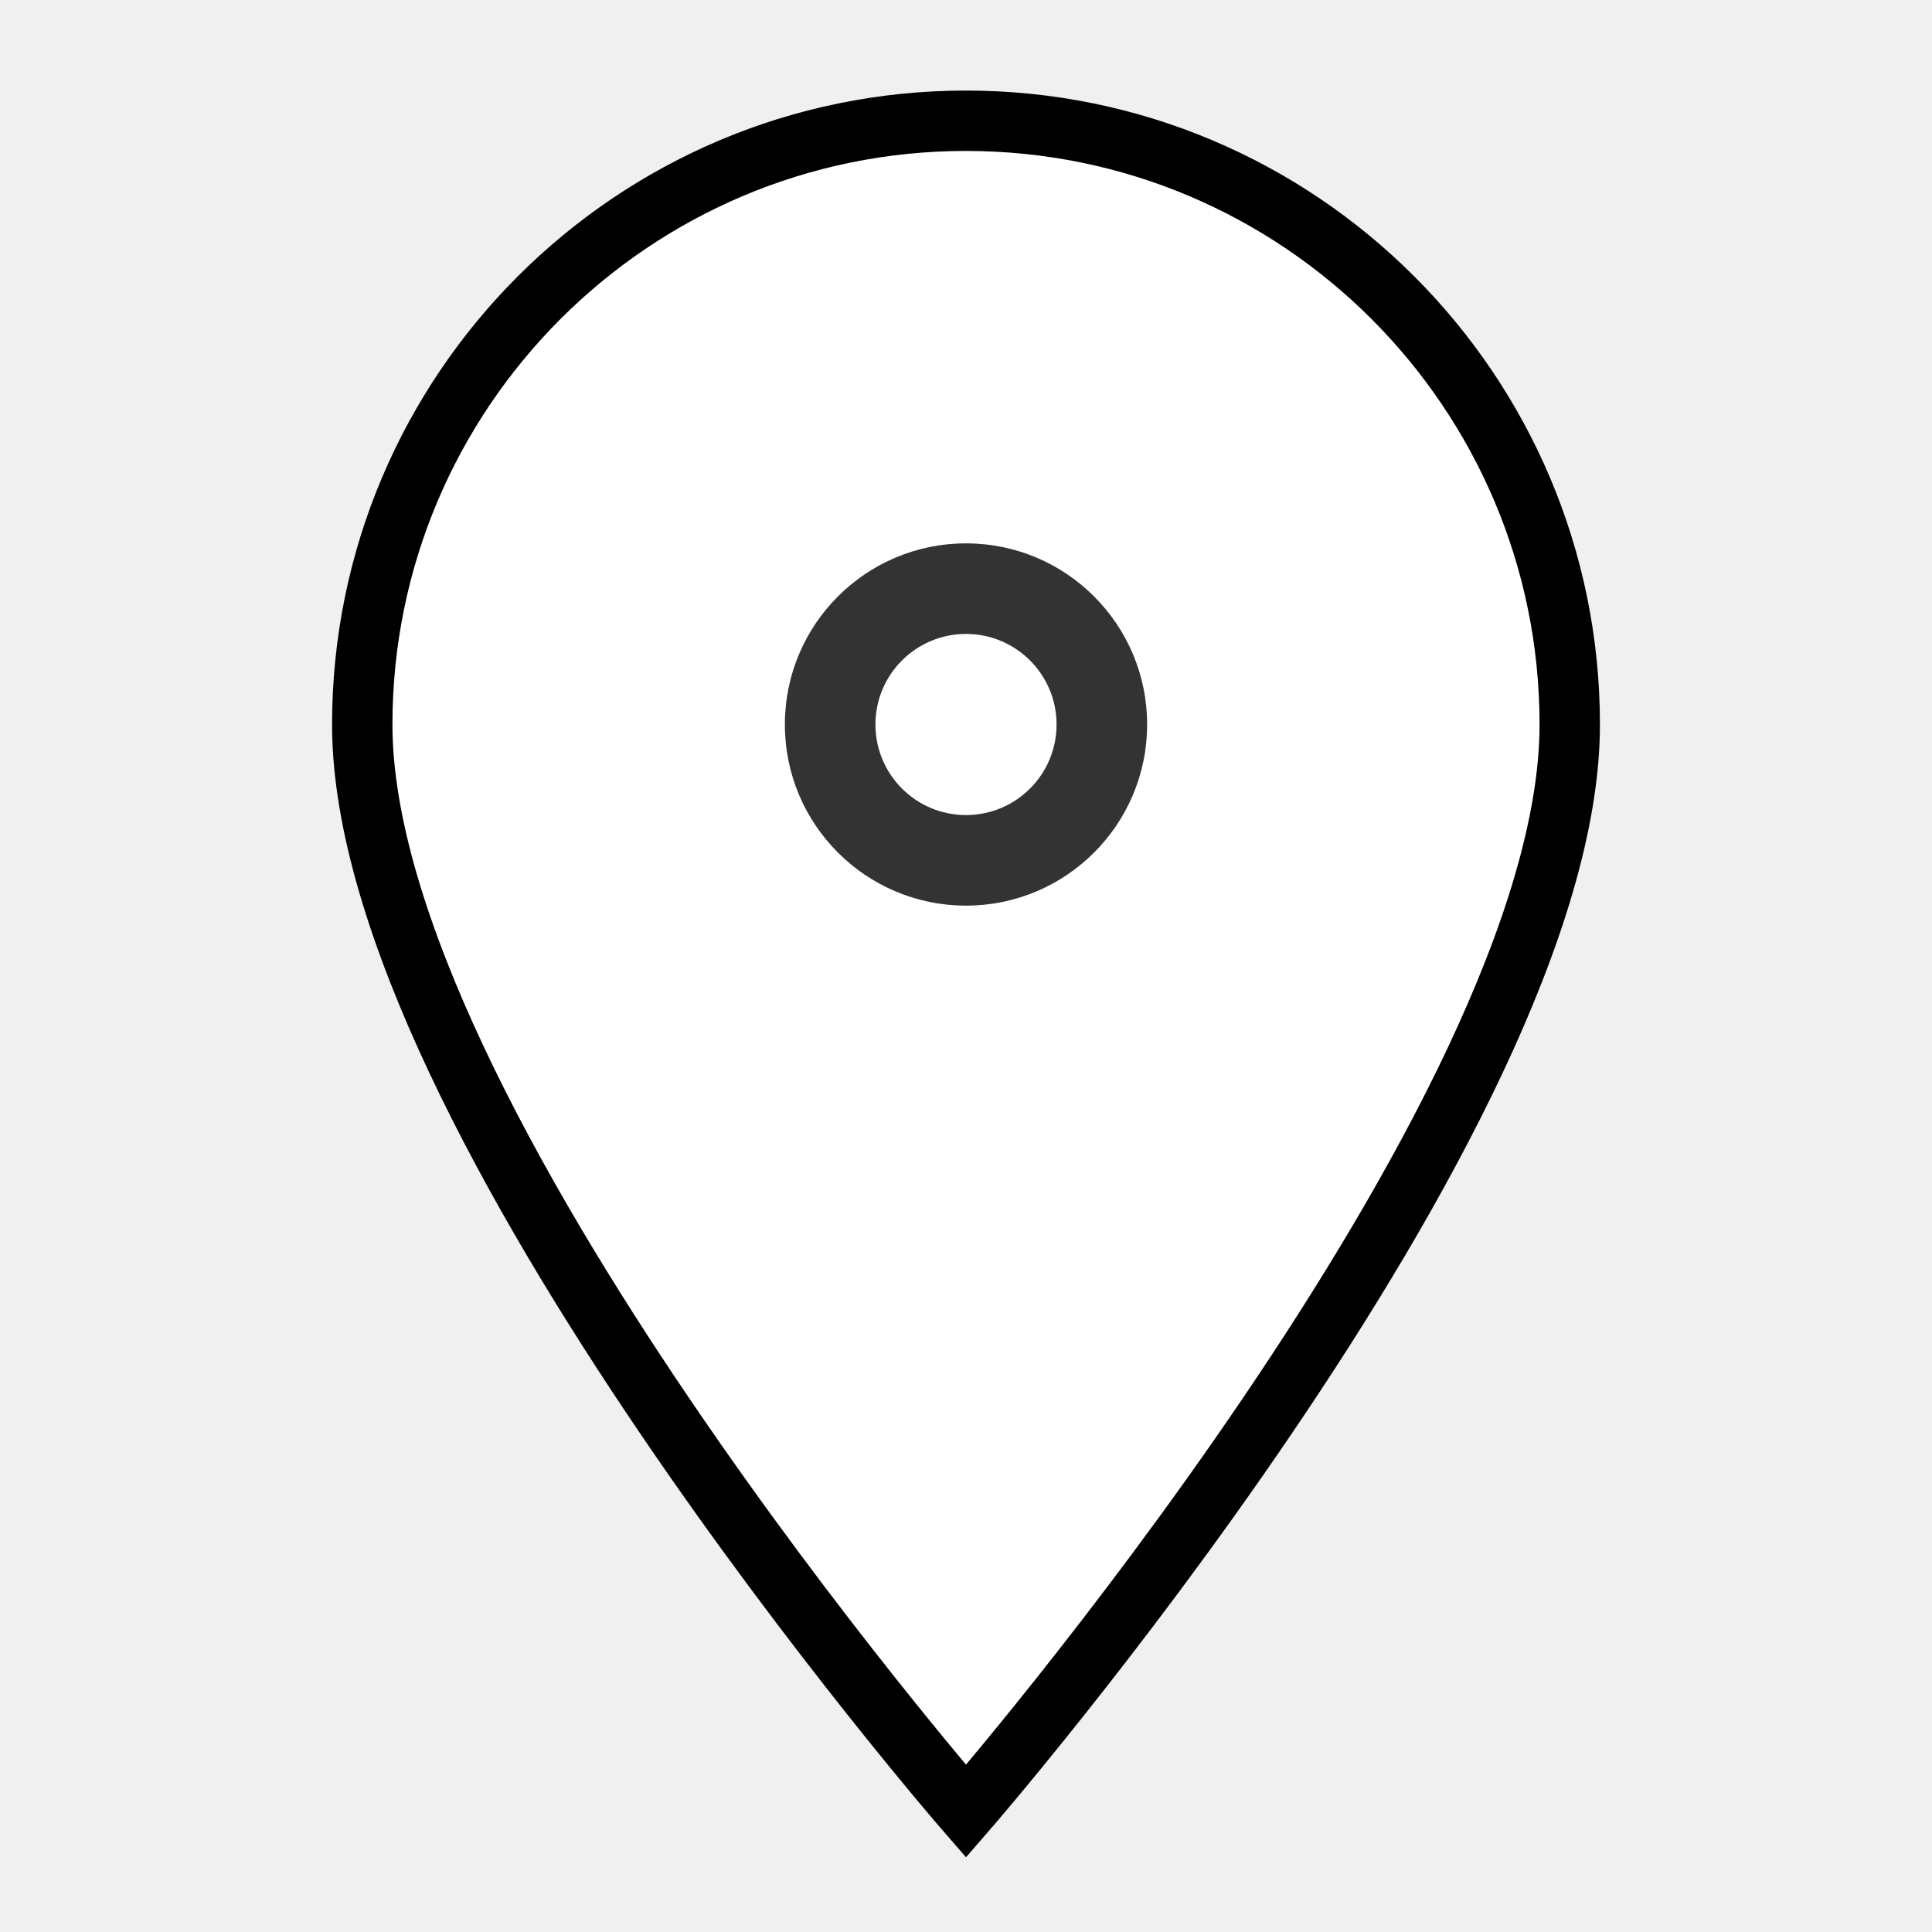
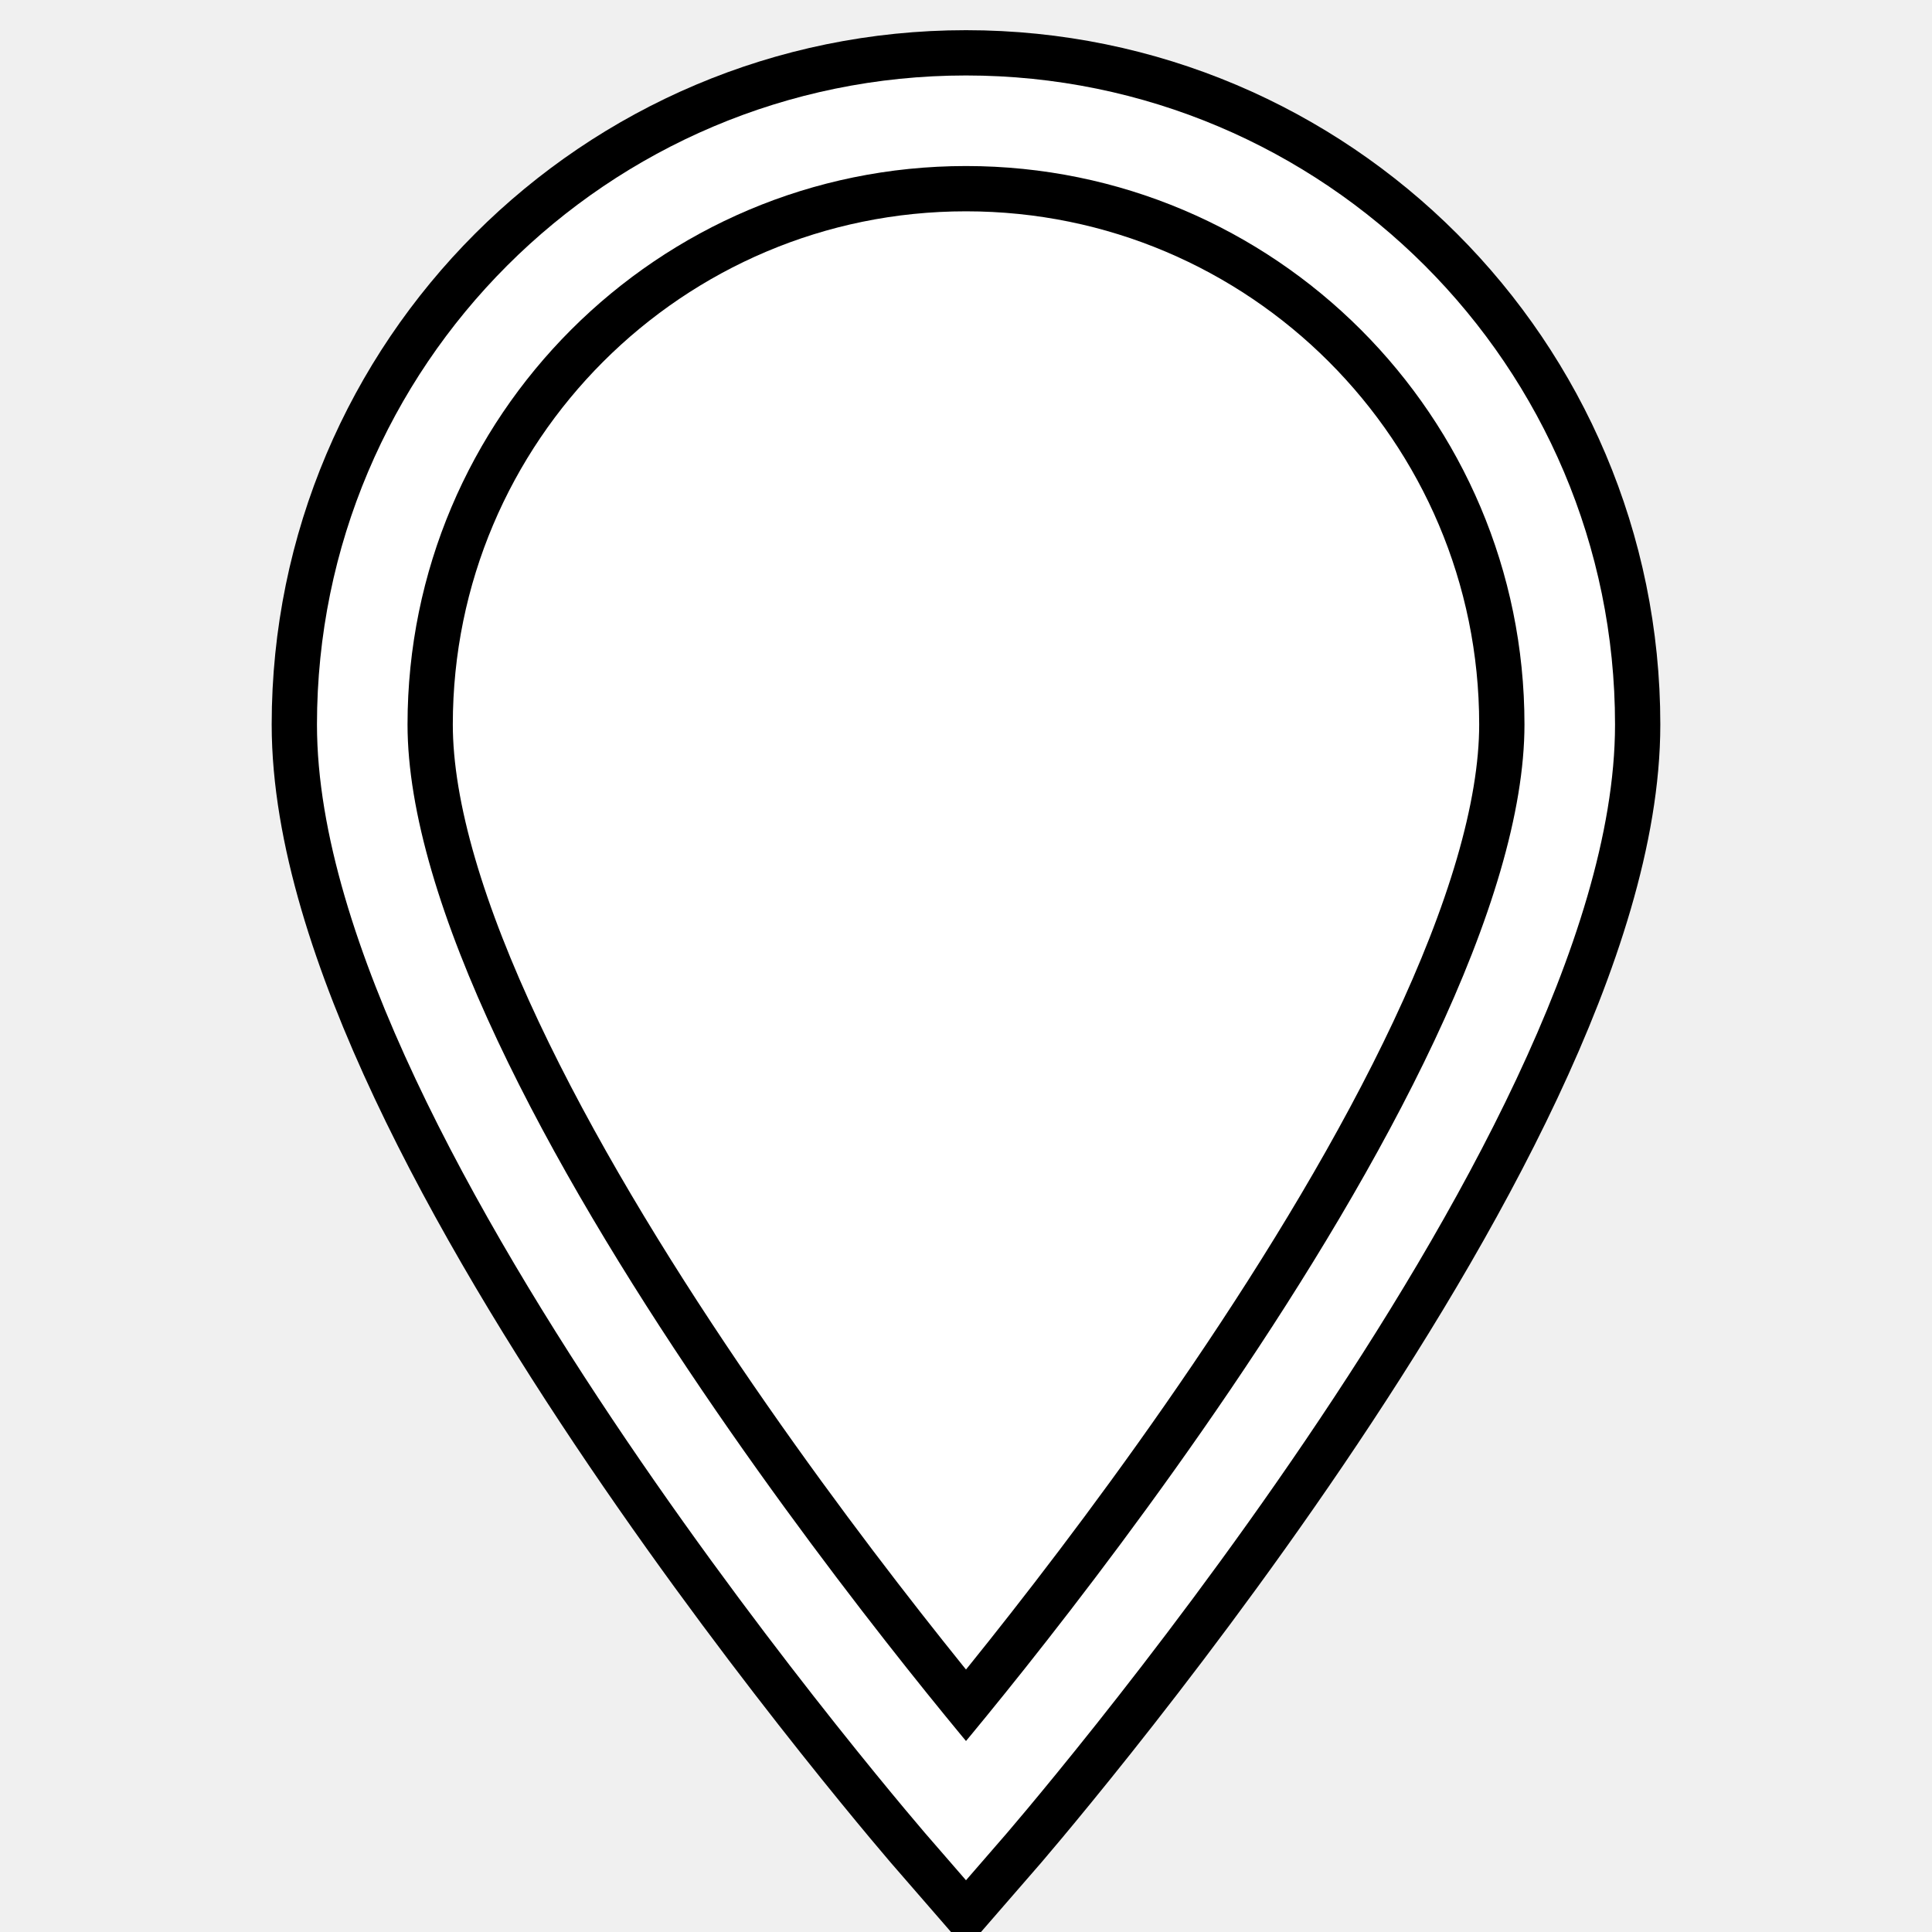
<svg xmlns="http://www.w3.org/2000/svg" width="32" height="32" viewBox="0 0 32 32" fill="none">
-   <path d="M16 2C10.48 2 6 6.48 6 12C6 18.5 16 30 16 30C16 30 26 18.5 26 12C26 6.48 21.52 2 16 2Z" fill="white" stroke="black" stroke-width="1" />
-   <circle cx="16" cy="12" r="3" fill="#333" />
-   <circle cx="16" cy="12" r="1.5" fill="white" />
+   <path d="M16 2C10.48 2 6 6.48 6 12C6 18.5 16 30 16 30C16 30 26 18.5 26 12C26 6.48 21.52 2 16 2Z" fill="white" stroke="black" stroke-width="3" />
+   <path d="M16 2C10.48 2 6 6.48 6 12C6 18.5 16 30 16 30C16 30 26 18.5 26 12C26 6.48 21.52 2 16 2Z" fill="none" stroke="white" stroke-width="1.5" />
+   <text x="16" y="17" text-anchor="middle" fill="white" font-size="12" font-weight="bold" />
</svg>
